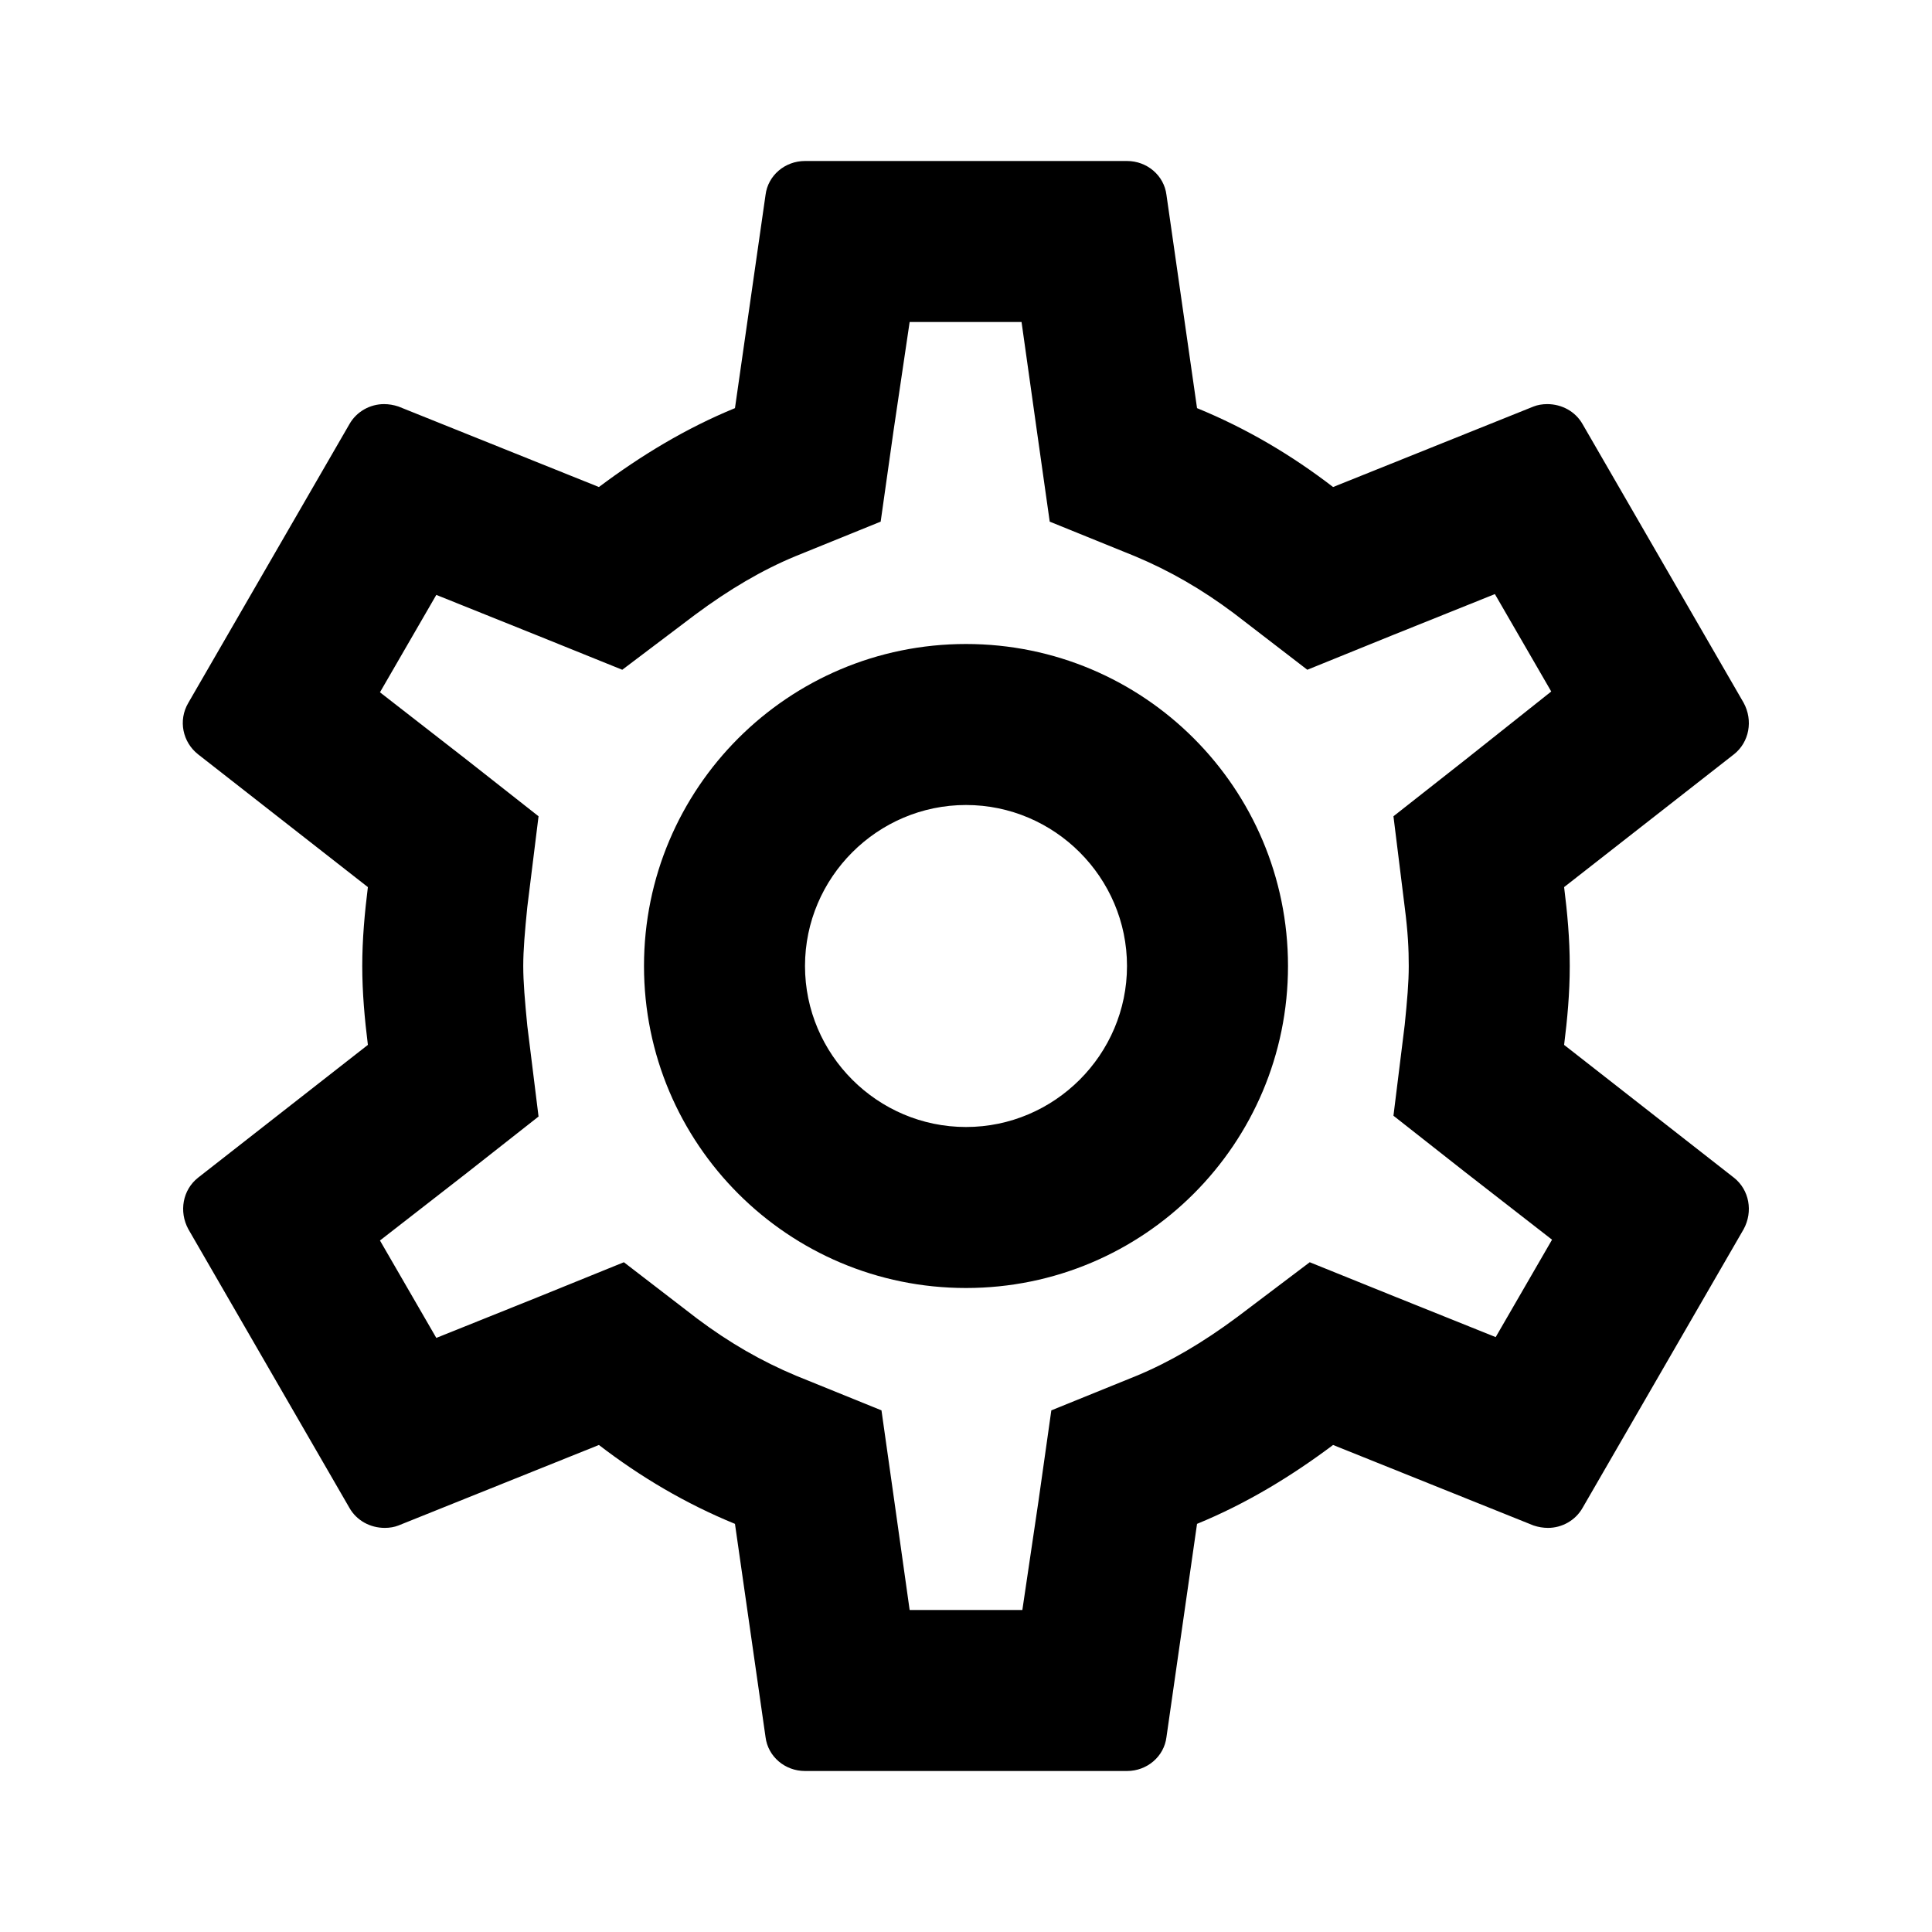
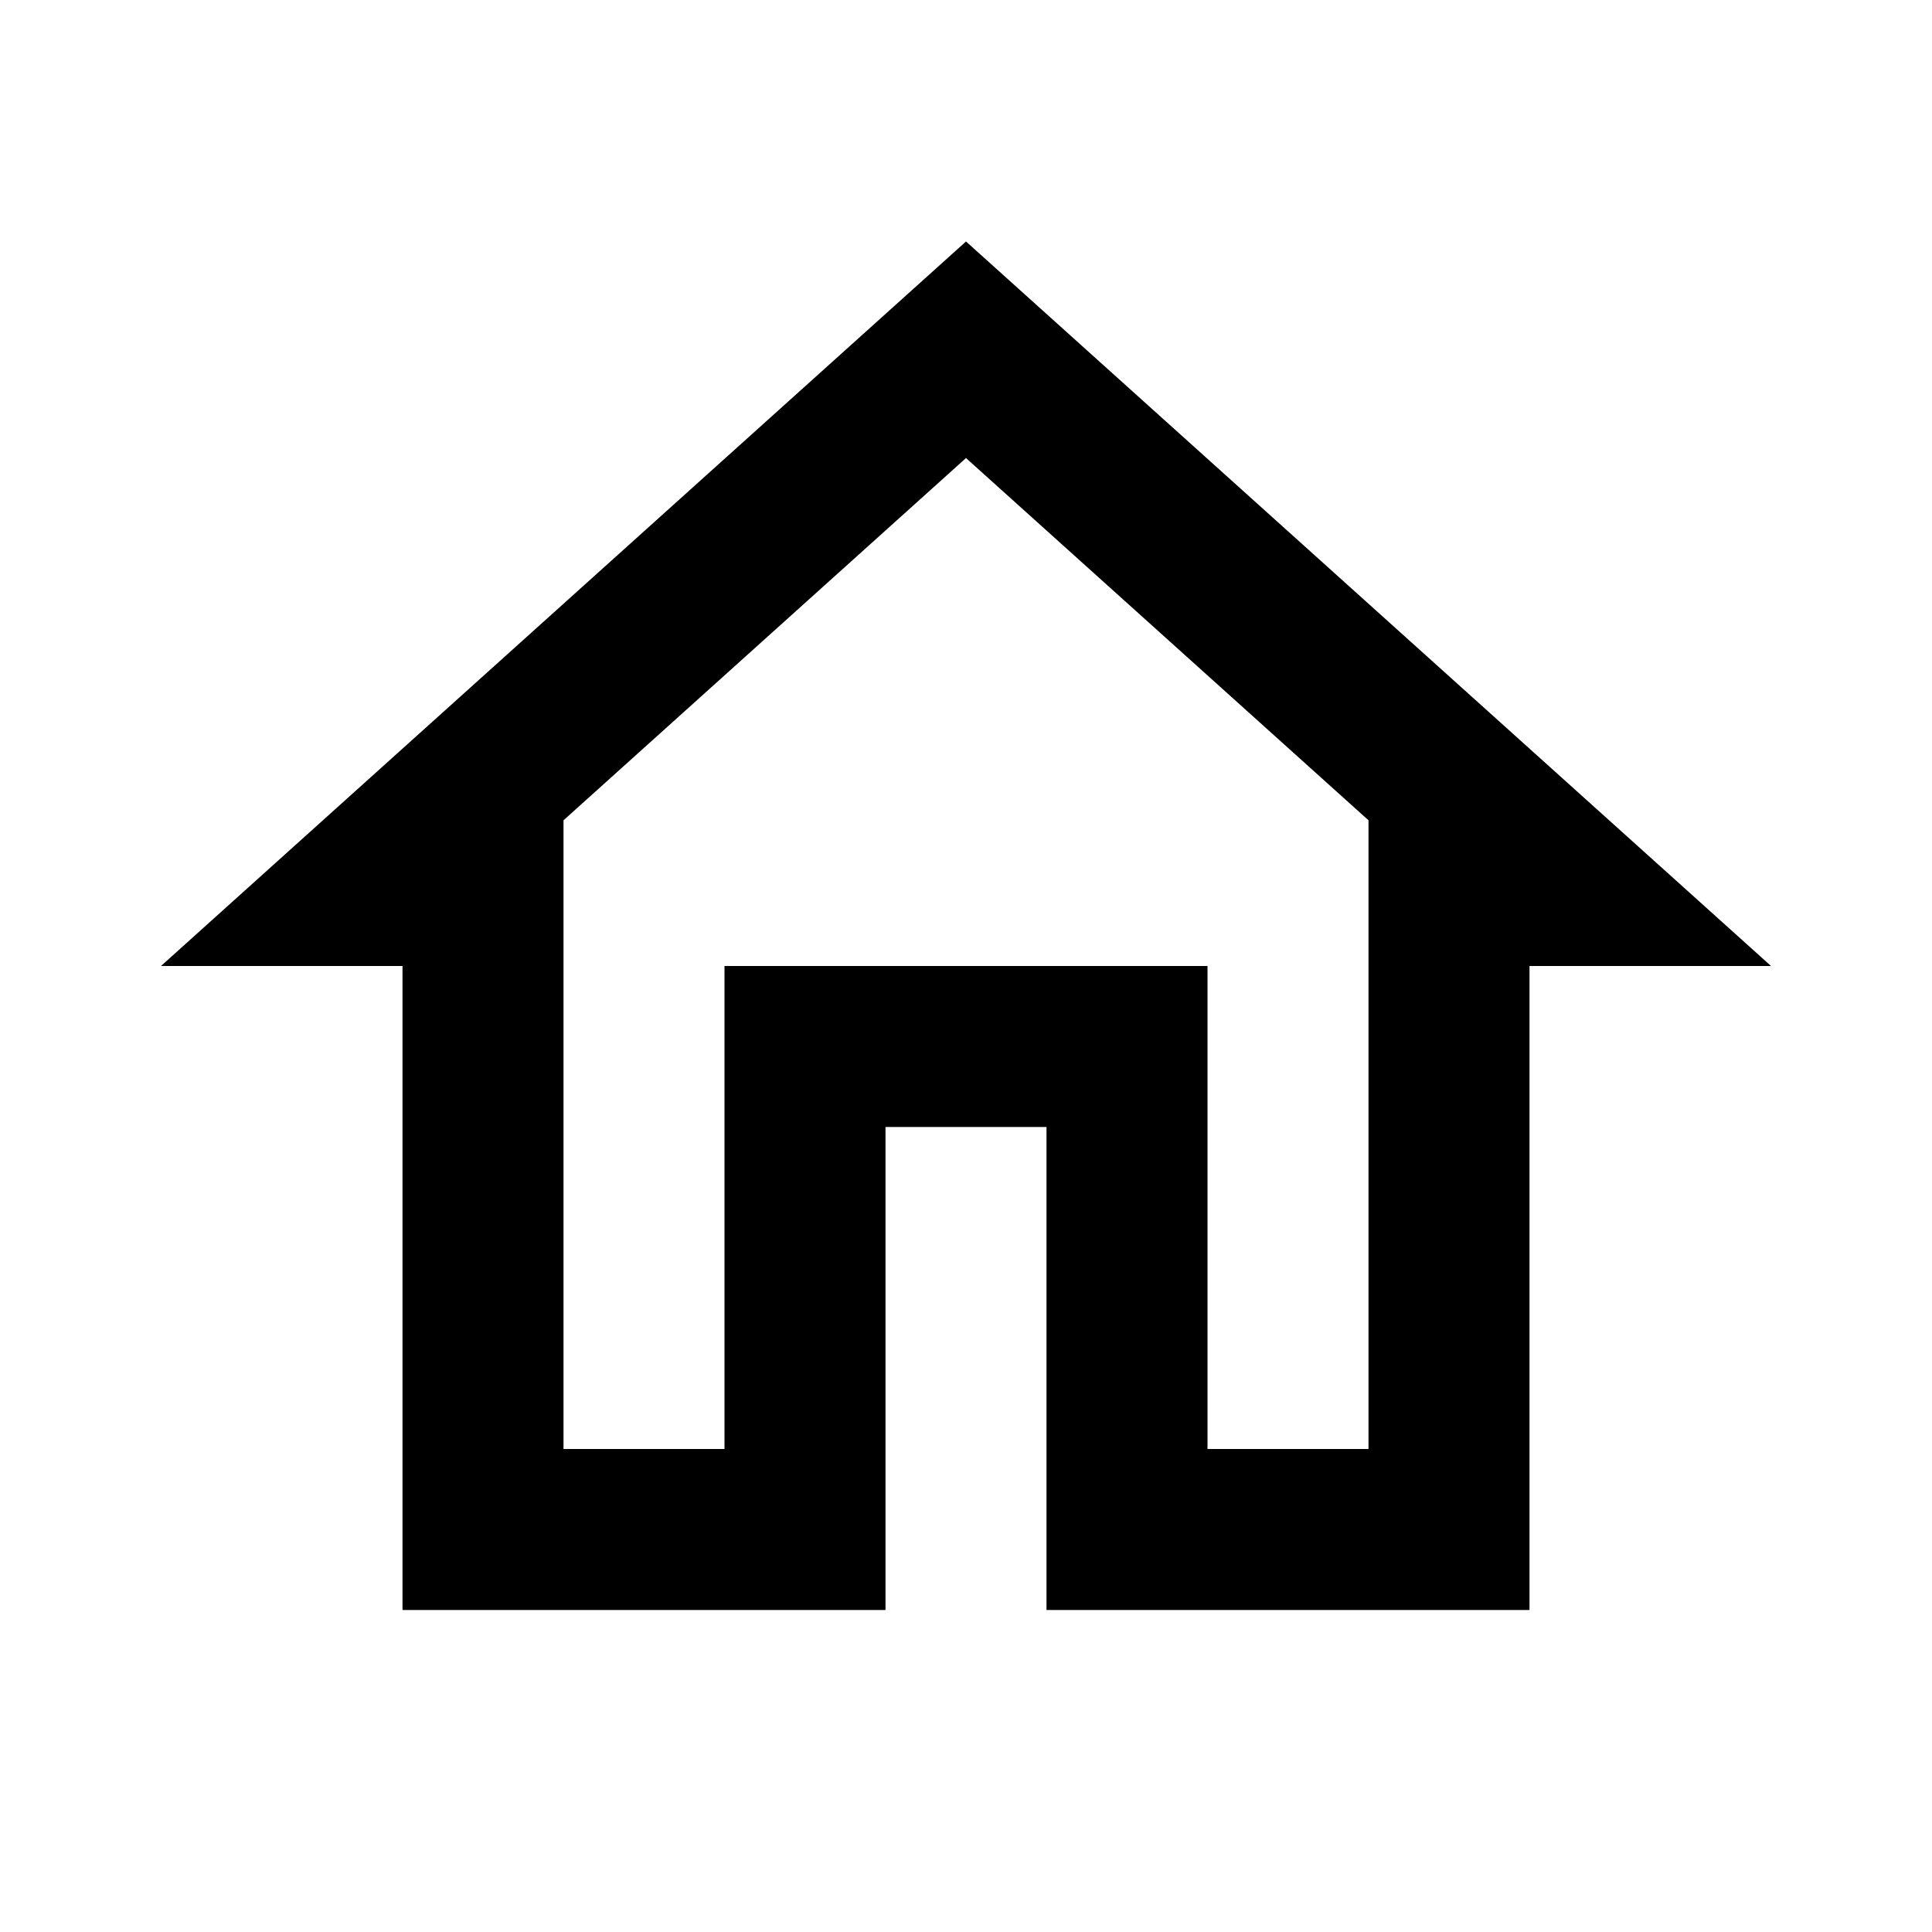
- <svg xmlns="http://www.w3.org/2000/svg" height="24px" viewBox="0 0 24 24" width="24px" fill="#000000">
+ <svg xmlns="http://www.w3.org/2000/svg" height="18px" viewBox="0 0 24 24" width="18px" fill="#000000">
  <path d="M0 0h24v24H0V0z" fill="none" />
-   <path d="M19.43 12.98c.04-.32.07-.64.07-.98 0-.34-.03-.66-.07-.98l2.11-1.65c.19-.15.24-.42.12-.64l-2-3.46c-.09-.16-.26-.25-.44-.25-.06 0-.12.01-.17.03l-2.49 1c-.52-.4-1.08-.73-1.69-.98l-.38-2.65C14.46 2.18 14.25 2 14 2h-4c-.25 0-.46.18-.49.42l-.38 2.65c-.61.25-1.17.59-1.69.98l-2.49-1c-.06-.02-.12-.03-.18-.03-.17 0-.34.09-.43.25l-2 3.46c-.13.22-.07.49.12.64l2.11 1.65c-.04.32-.07.65-.07.98 0 .33.03.66.07.98l-2.11 1.65c-.19.15-.24.42-.12.64l2 3.46c.09.16.26.25.44.25.06 0 .12-.01.17-.03l2.49-1c.52.4 1.08.73 1.69.98l.38 2.65c.03.24.24.42.49.42h4c.25 0 .46-.18.49-.42l.38-2.65c.61-.25 1.17-.59 1.69-.98l2.49 1c.06.02.12.03.18.03.17 0 .34-.09.43-.25l2-3.46c.12-.22.07-.49-.12-.64l-2.11-1.65zm-1.98-1.71c.04.31.05.52.05.73 0 .21-.02.43-.05.73l-.14 1.13.89.7 1.08.84-.7 1.21-1.27-.51-1.04-.42-.9.68c-.43.32-.84.56-1.25.73l-1.06.43-.16 1.13-.2 1.35h-1.4l-.19-1.35-.16-1.13-1.06-.43c-.43-.18-.83-.41-1.23-.71l-.91-.7-1.06.43-1.27.51-.7-1.21 1.08-.84.89-.7-.14-1.13c-.03-.31-.05-.54-.05-.74s.02-.43.05-.73l.14-1.13-.89-.7-1.08-.84.7-1.21 1.27.51 1.04.42.9-.68c.43-.32.84-.56 1.25-.73l1.06-.43.16-1.13.2-1.35h1.39l.19 1.35.16 1.13 1.06.43c.43.18.83.41 1.23.71l.91.7 1.06-.43 1.27-.51.7 1.21-1.07.85-.89.7.14 1.13zM12 8c-2.21 0-4 1.79-4 4s1.79 4 4 4 4-1.79 4-4-1.79-4-4-4zm0 6c-1.1 0-2-.9-2-2s.9-2 2-2 2 .9 2 2-.9 2-2 2z" />
+   <path d="M12 5.69l5 4.5V18h-2v-6H9v6H7v-7.81l5-4.5M12 3L2 12h3v8h6v-6h2v6h6v-8h3L12 3z" />
</svg>
